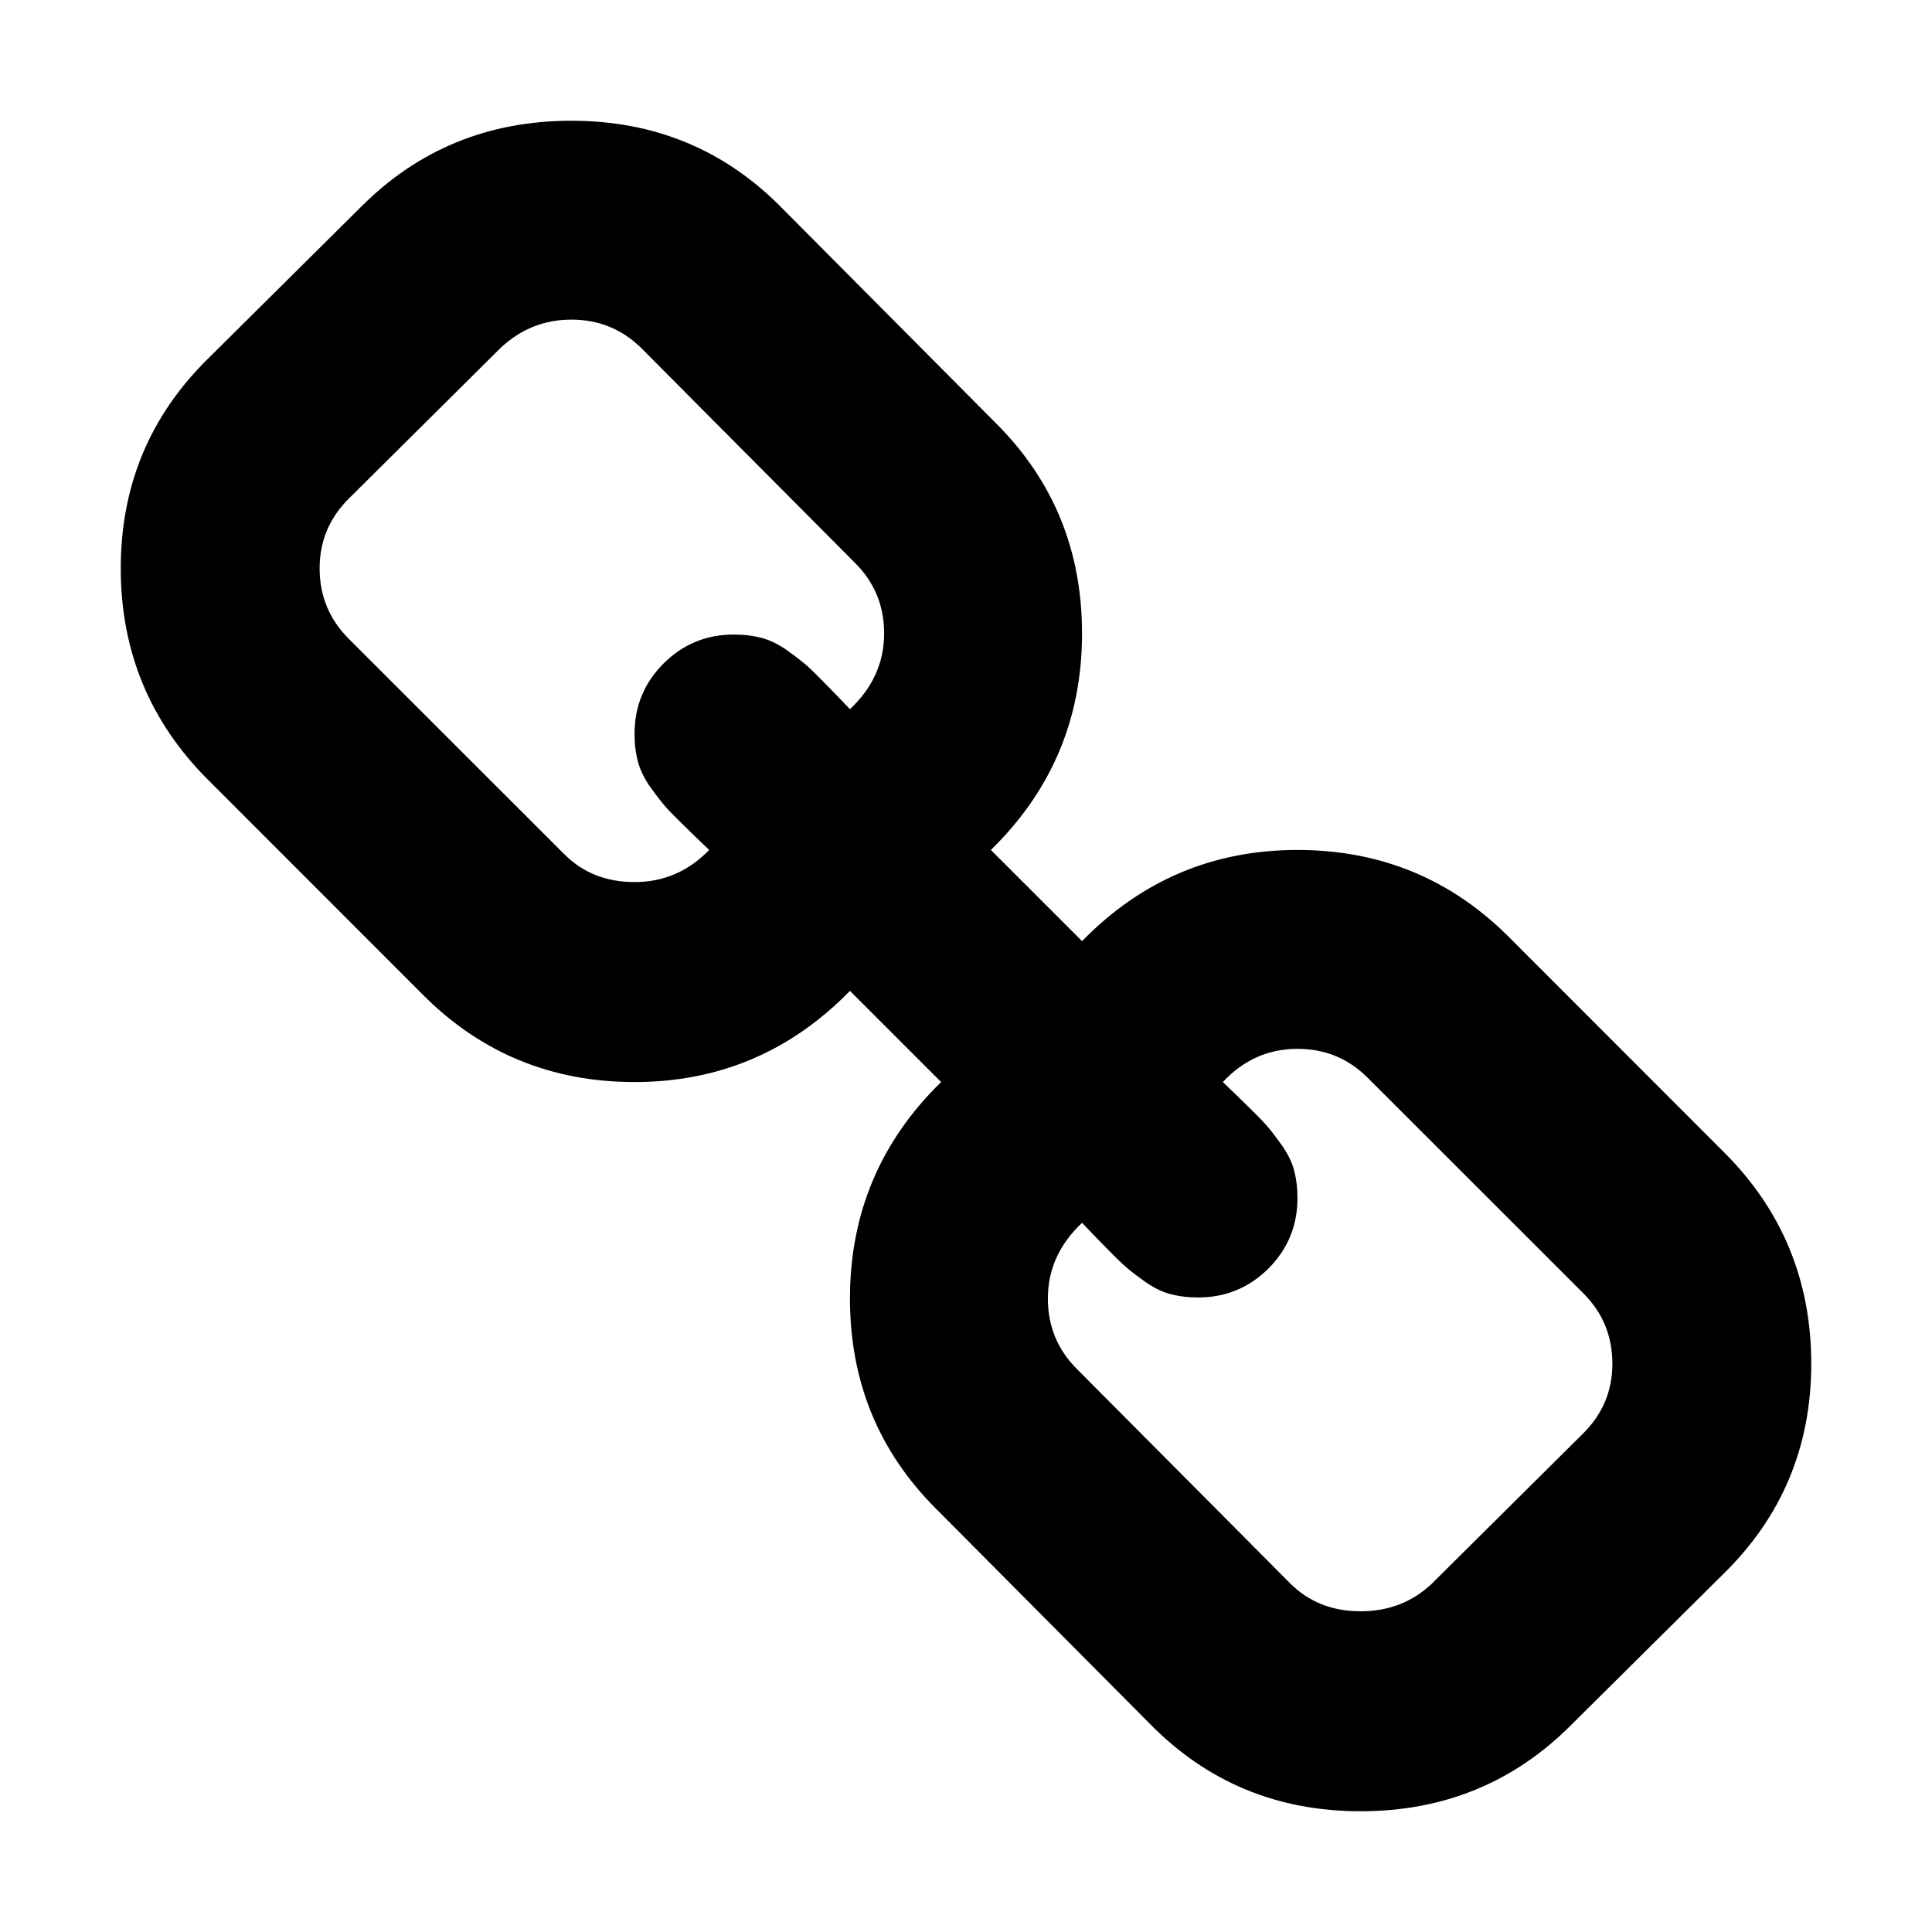
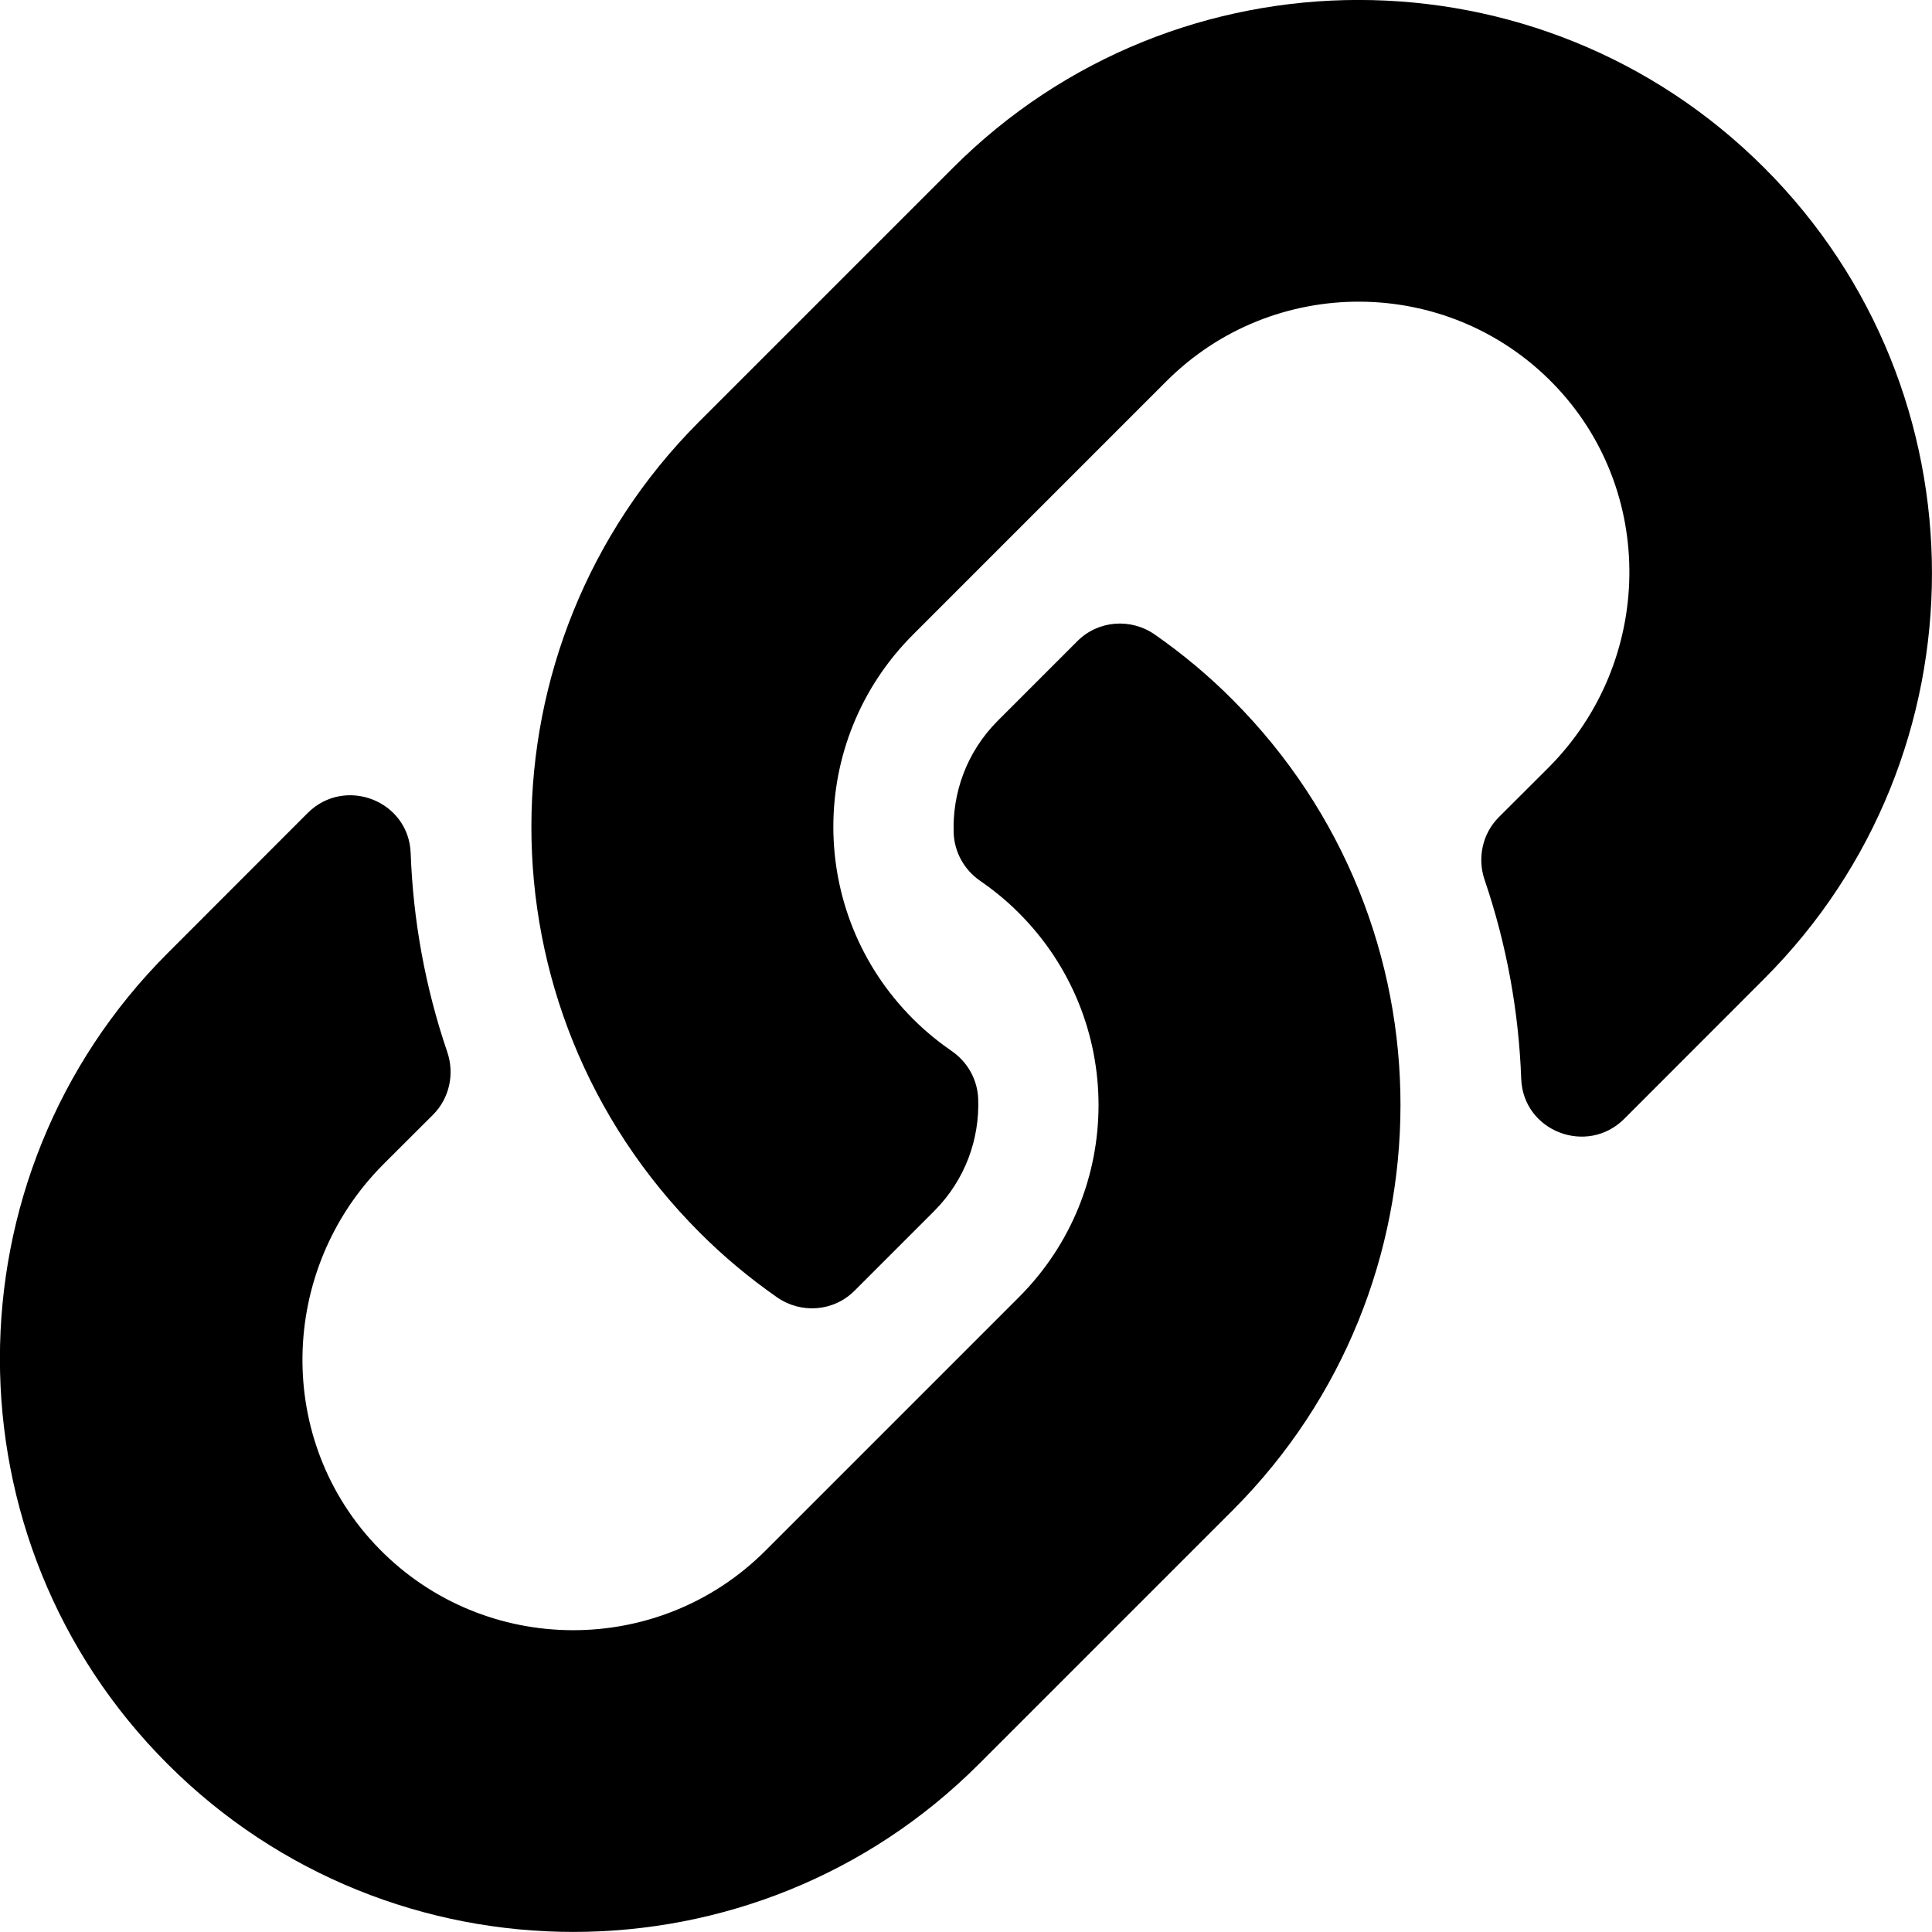
<svg xmlns="http://www.w3.org/2000/svg" version="1.1" x="0" y="0" width="16" height="16" viewBox="0, 0, 16, 16">
  <g id="Background">
    <rect x="0" y="0" width="16" height="16" fill="#000000" fill-opacity="0" />
  </g>
  <g id="Layer_1">
-     <path d="M13.353,11.294 Q13.353,10.951 13.113,10.711 L11.328,8.927 Q11.088,8.686 10.745,8.686 Q10.384,8.686 10.127,8.961 Q10.153,8.986 10.291,9.119 Q10.428,9.252 10.474,9.304 Q10.522,9.355 10.603,9.467 Q10.685,9.578 10.715,9.685 Q10.745,9.793 10.745,9.922 Q10.745,10.264 10.505,10.505 Q10.264,10.745 9.922,10.745 Q9.793,10.745 9.685,10.715 Q9.578,10.685 9.467,10.603 Q9.355,10.522 9.304,10.474 Q9.252,10.428 9.119,10.291 Q8.986,10.153 8.961,10.127 Q8.678,10.393 8.678,10.754 Q8.678,11.097 8.918,11.337 L10.685,13.113 Q10.916,13.344 11.268,13.344 Q11.611,13.344 11.852,13.121 L13.113,11.869 Q13.353,11.629 13.353,11.294 z M7.322,5.246 Q7.322,4.903 7.082,4.663 L5.315,2.887 Q5.075,2.647 4.732,2.647 Q4.397,2.647 4.148,2.879 L2.887,4.131 Q2.647,4.371 2.647,4.706 Q2.647,5.049 2.887,5.289 L4.672,7.073 Q4.903,7.305 5.255,7.305 Q5.616,7.305 5.873,7.039 Q5.847,7.014 5.709,6.881 Q5.572,6.748 5.525,6.696 Q5.478,6.645 5.397,6.534 Q5.315,6.422 5.285,6.315 Q5.255,6.207 5.255,6.078 Q5.255,5.735 5.495,5.495 Q5.735,5.255 6.078,5.255 Q6.207,5.255 6.315,5.285 Q6.422,5.315 6.534,5.397 Q6.645,5.478 6.696,5.525 Q6.748,5.572 6.881,5.709 Q7.014,5.847 7.039,5.873 Q7.322,5.607 7.322,5.246 z M15,11.294 Q15,12.323 14.271,13.036 L13.009,14.288 Q12.298,15 11.268,15 Q10.23,15 9.518,14.271 L7.752,12.495 Q7.039,11.783 7.039,10.754 Q7.039,9.698 7.794,8.961 L7.039,8.206 Q6.302,8.961 5.255,8.961 Q4.225,8.961 3.505,8.241 L1.721,6.456 Q1,5.735 1,4.706 Q1,3.677 1.729,2.964 L2.991,1.712 Q3.702,1 4.732,1 Q5.77,1 6.482,1.729 L8.248,3.505 Q8.961,4.216 8.961,5.246 Q8.961,6.302 8.206,7.039 L8.961,7.794 Q9.698,7.039 10.745,7.039 Q11.775,7.039 12.495,7.759 L14.279,9.544 Q15,10.264 15,11.294 z" fill="#000000" />
+     <path d="M10.206,5.793 C12.073,7.662 12.048,10.659 10.217,12.499 C10.214,12.503 10.21,12.507 10.206,12.51 L8.106,14.61 C6.254,16.463 3.241,16.462 1.389,14.61 C-0.464,12.759 -0.464,9.745 1.389,7.893 L2.548,6.733 C2.856,6.426 3.385,6.63 3.401,7.065 C3.421,7.619 3.521,8.175 3.704,8.712 C3.766,8.894 3.722,9.096 3.586,9.232 L3.177,9.64 C2.301,10.516 2.273,11.942 3.141,12.827 C4.016,13.72 5.456,13.725 6.338,12.843 L8.438,10.743 C9.319,9.862 9.316,8.438 8.438,7.561 C8.323,7.445 8.206,7.356 8.115,7.293 C7.985,7.203 7.904,7.057 7.898,6.899 C7.886,6.569 8.003,6.229 8.264,5.968 L8.922,5.31 C9.094,5.137 9.365,5.116 9.565,5.256 C9.794,5.416 10.009,5.595 10.206,5.793 z M14.61,1.389 C12.758,-0.463 9.745,-0.464 7.893,1.389 L5.793,3.489 C5.789,3.492 5.785,3.496 5.782,3.5 C3.951,5.34 3.926,8.337 5.793,10.206 C5.99,10.404 6.205,10.583 6.434,10.743 C6.634,10.883 6.905,10.862 7.077,10.689 L7.735,10.031 C7.996,9.77 8.113,9.43 8.101,9.1 C8.095,8.942 8.014,8.796 7.884,8.706 C7.793,8.643 7.676,8.554 7.561,8.438 C6.683,7.561 6.68,6.137 7.561,5.256 L9.661,3.156 C10.543,2.274 11.983,2.279 12.858,3.172 C13.725,4.057 13.698,5.483 12.822,6.359 L12.413,6.767 C12.277,6.903 12.233,7.105 12.295,7.287 C12.478,7.824 12.578,8.38 12.598,8.934 C12.614,9.369 13.143,9.573 13.451,9.266 L14.61,8.106 C16.463,6.254 16.463,3.24 14.61,1.389 z" fill="#000000" />
  </g>
</svg>
